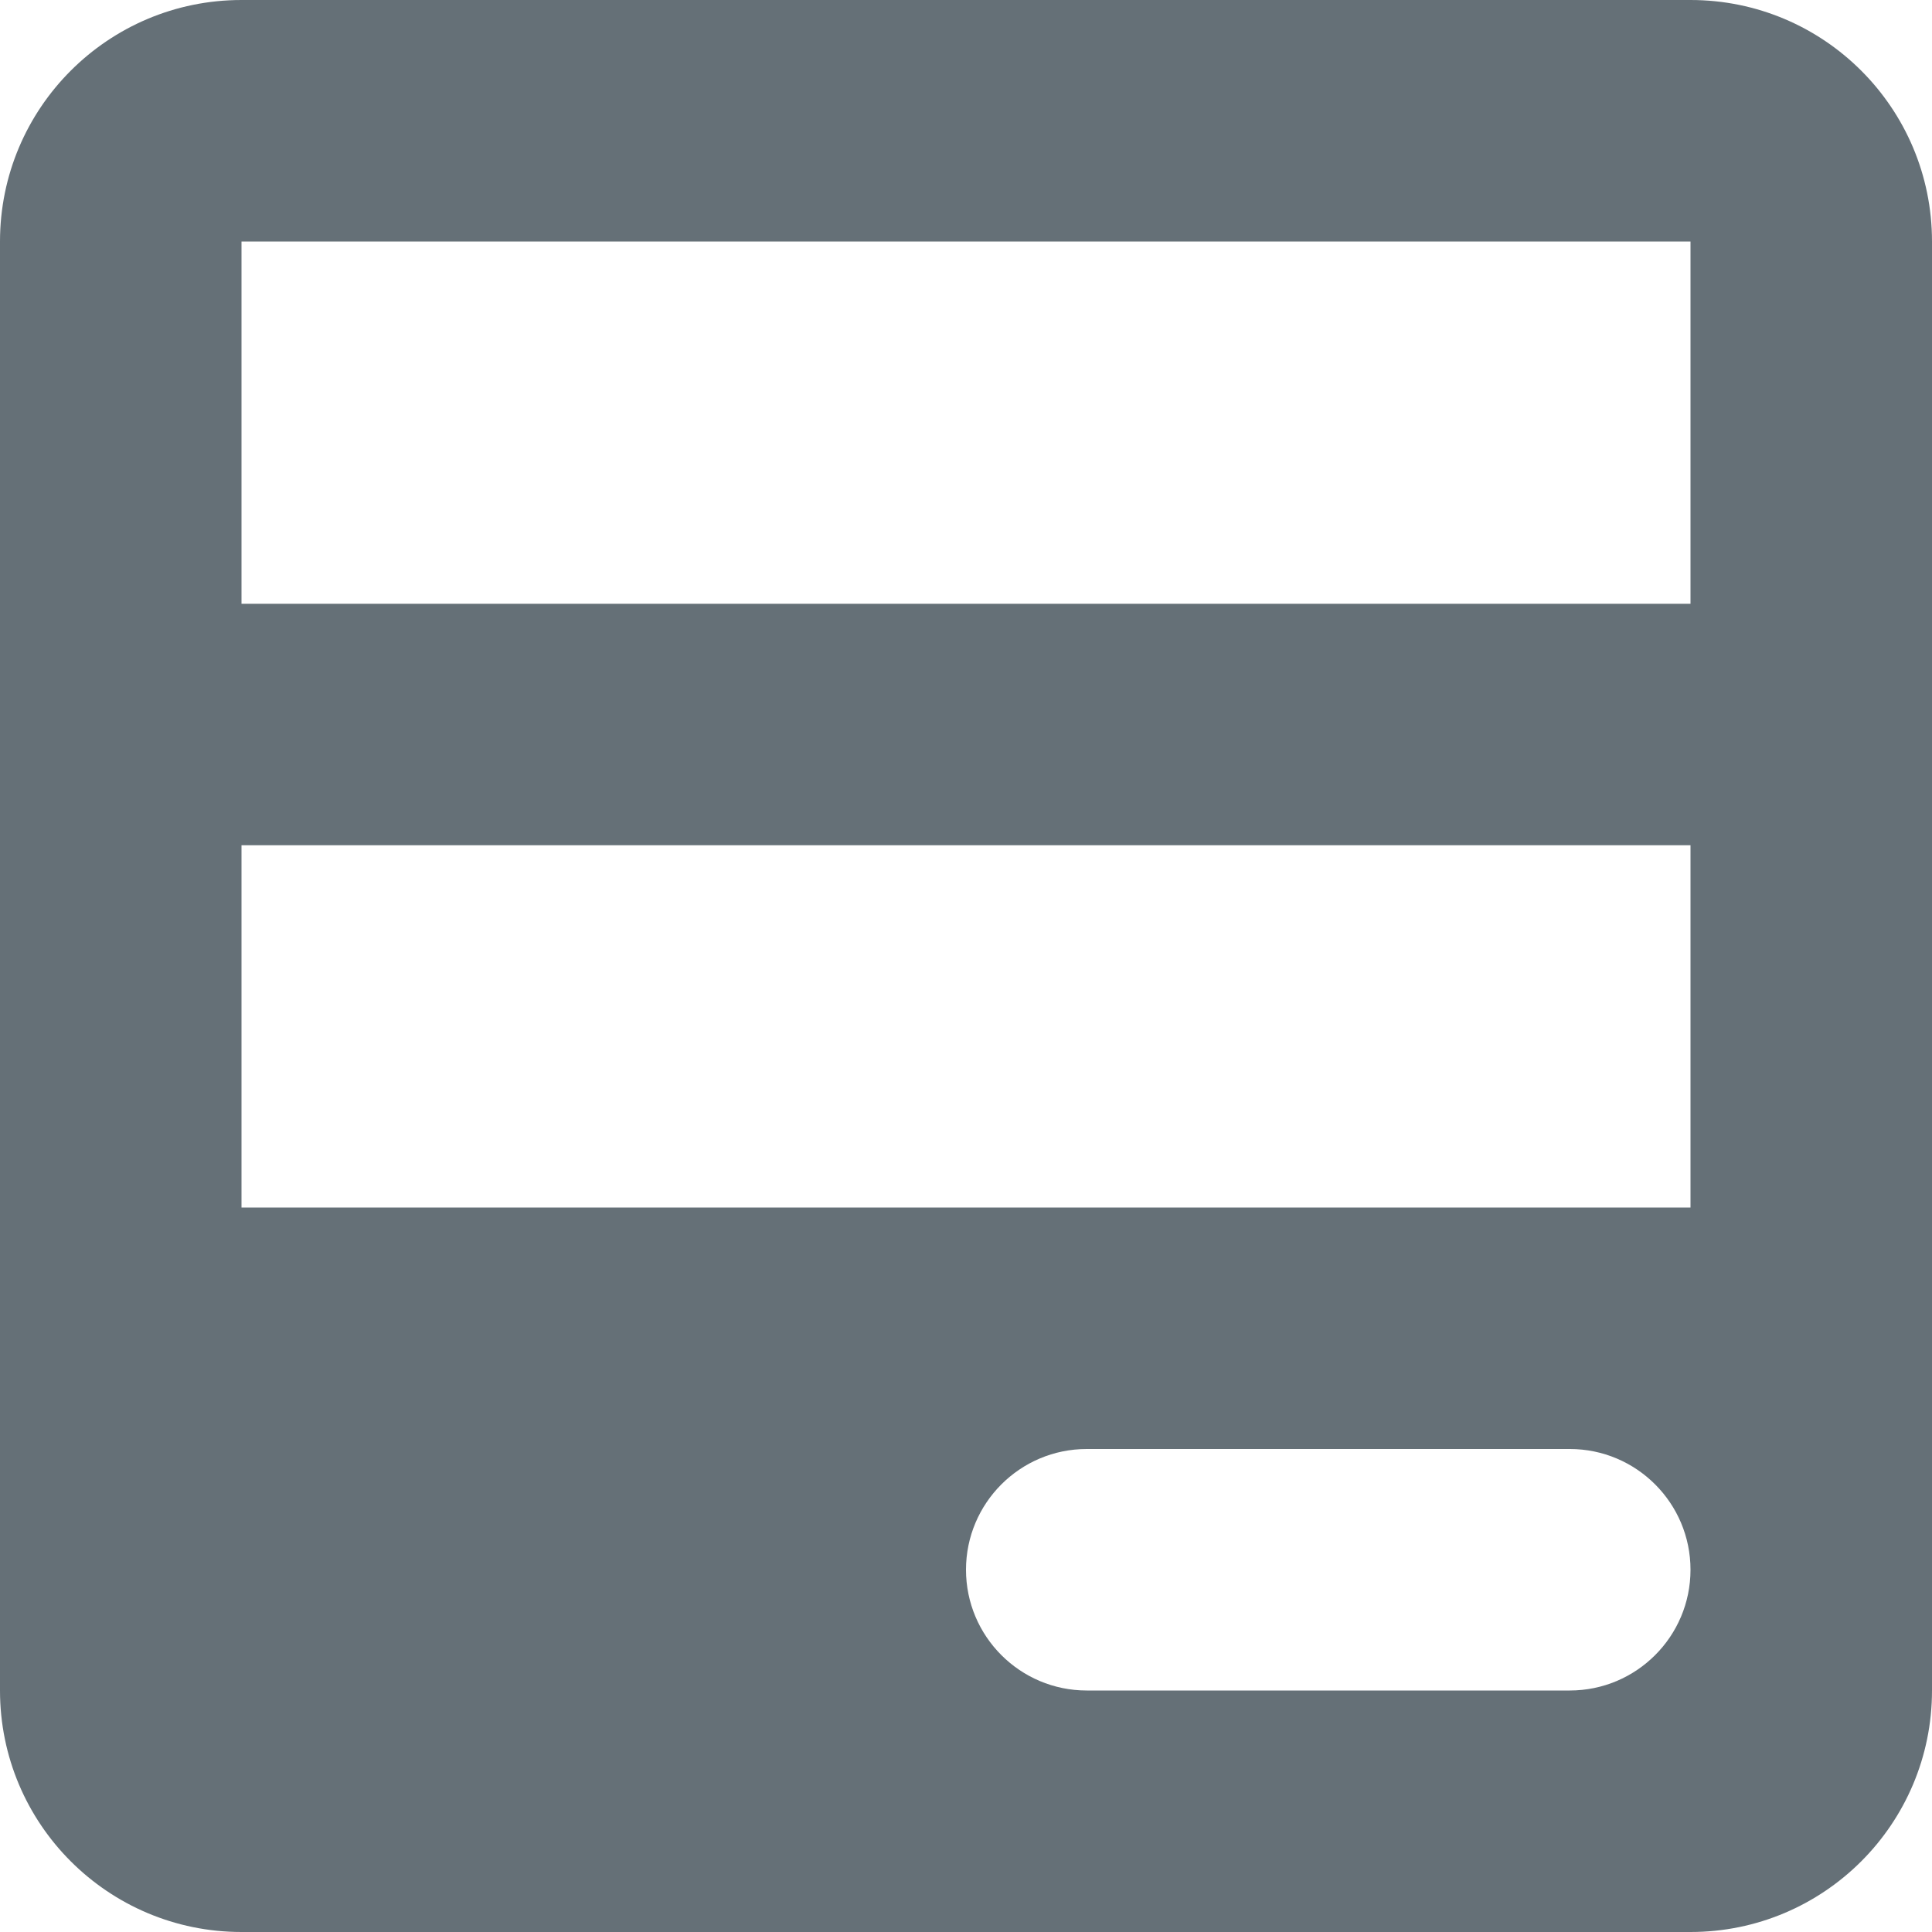
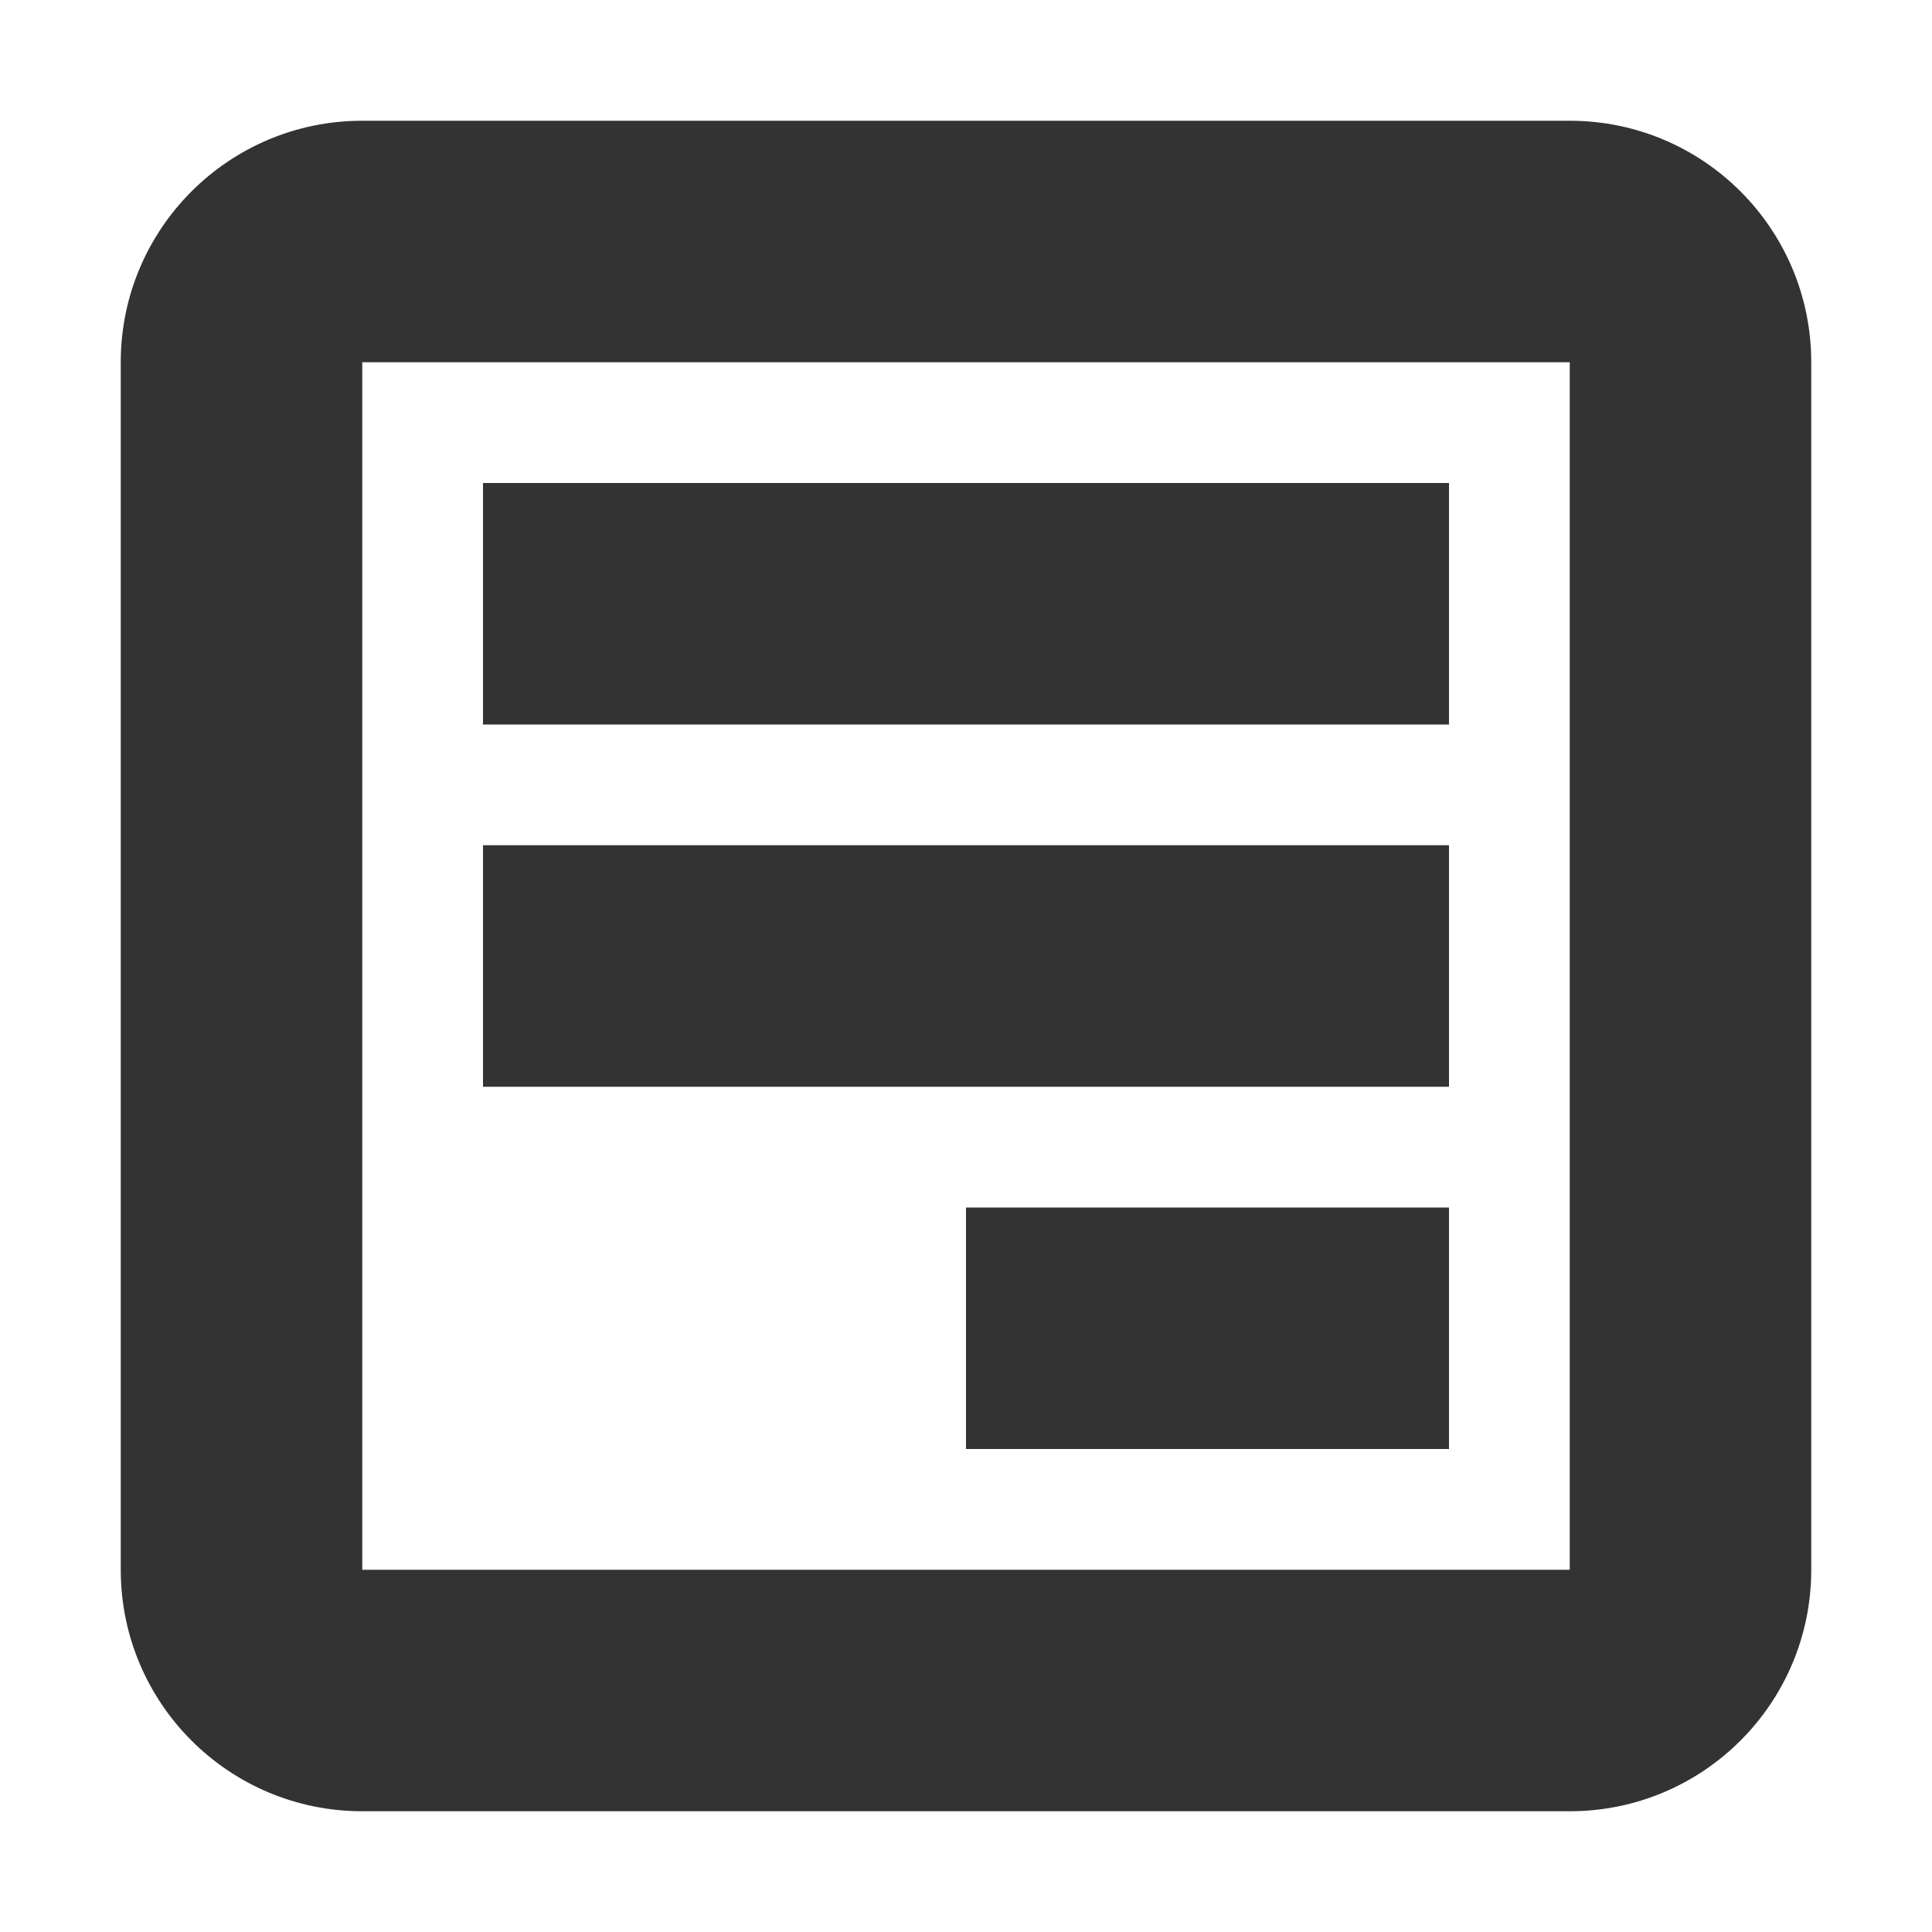
<svg xmlns="http://www.w3.org/2000/svg" width="16" height="16" viewBox="0 0 16 16" fill="none">
-   <path fill-rule="evenodd" clip-rule="evenodd" d="M2 0C0.895 0 0 0.895 0 2V14C0 15.105 0.895 16 2 16H14C15.105 16 16 15.105 16 14V2C16 0.895 15.105 0 14 0H2ZM14 2H2V5H14V2ZM2 7H14V10H2V7ZM9 12C8.448 12 8 12.448 8 13C8 13.552 8.448 14 9 14H13C13.552 14 14 13.552 14 13C14 12.448 13.552 12 13 12H9Z" fill="#657077" />
+   <path fill-rule="evenodd" clip-rule="evenodd" d="M3 1C1.895 1 1 1.895 1 3V13C1 14.105 1.895 15 3 15H13C14.105 15 15 14.105 15 13V3C15 1.895 14.105 1 13 1H3ZM3 3L13 3V13H3V3ZM4 6H12V4H4V6ZM4 9H12V7H4V9ZM8 12H12V10H8V12Z" fill="#333333" />
</svg>
